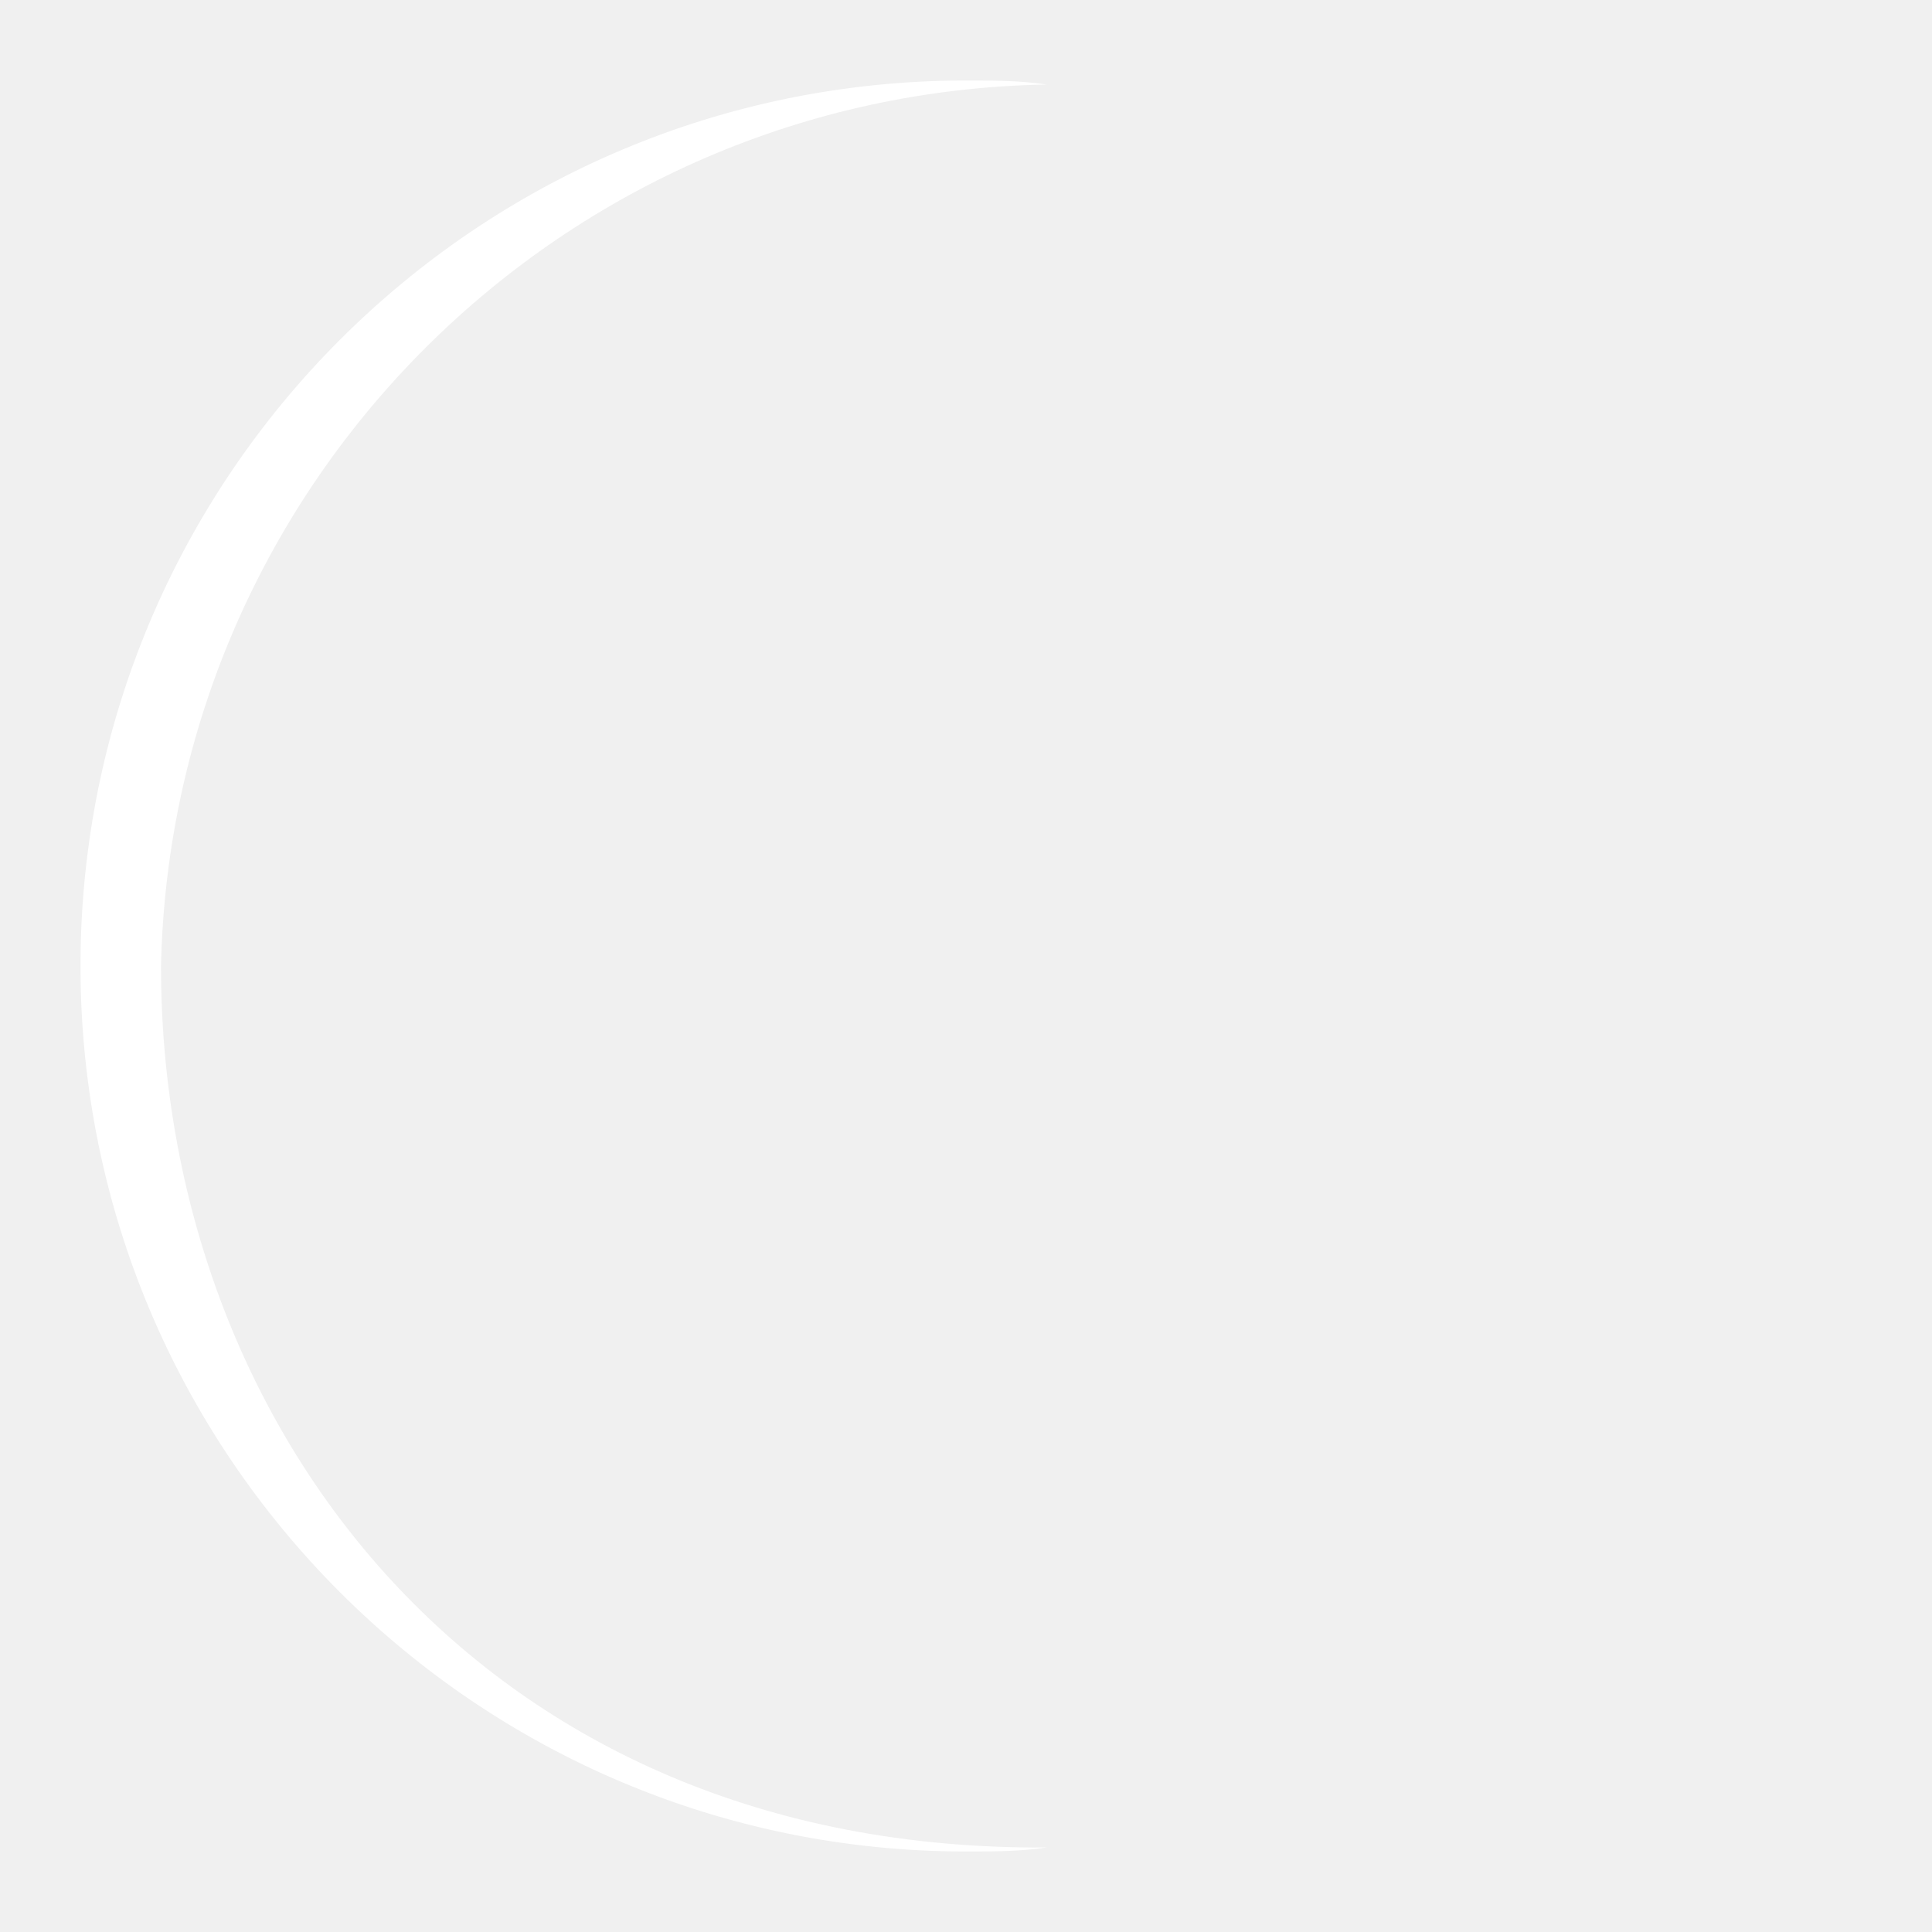
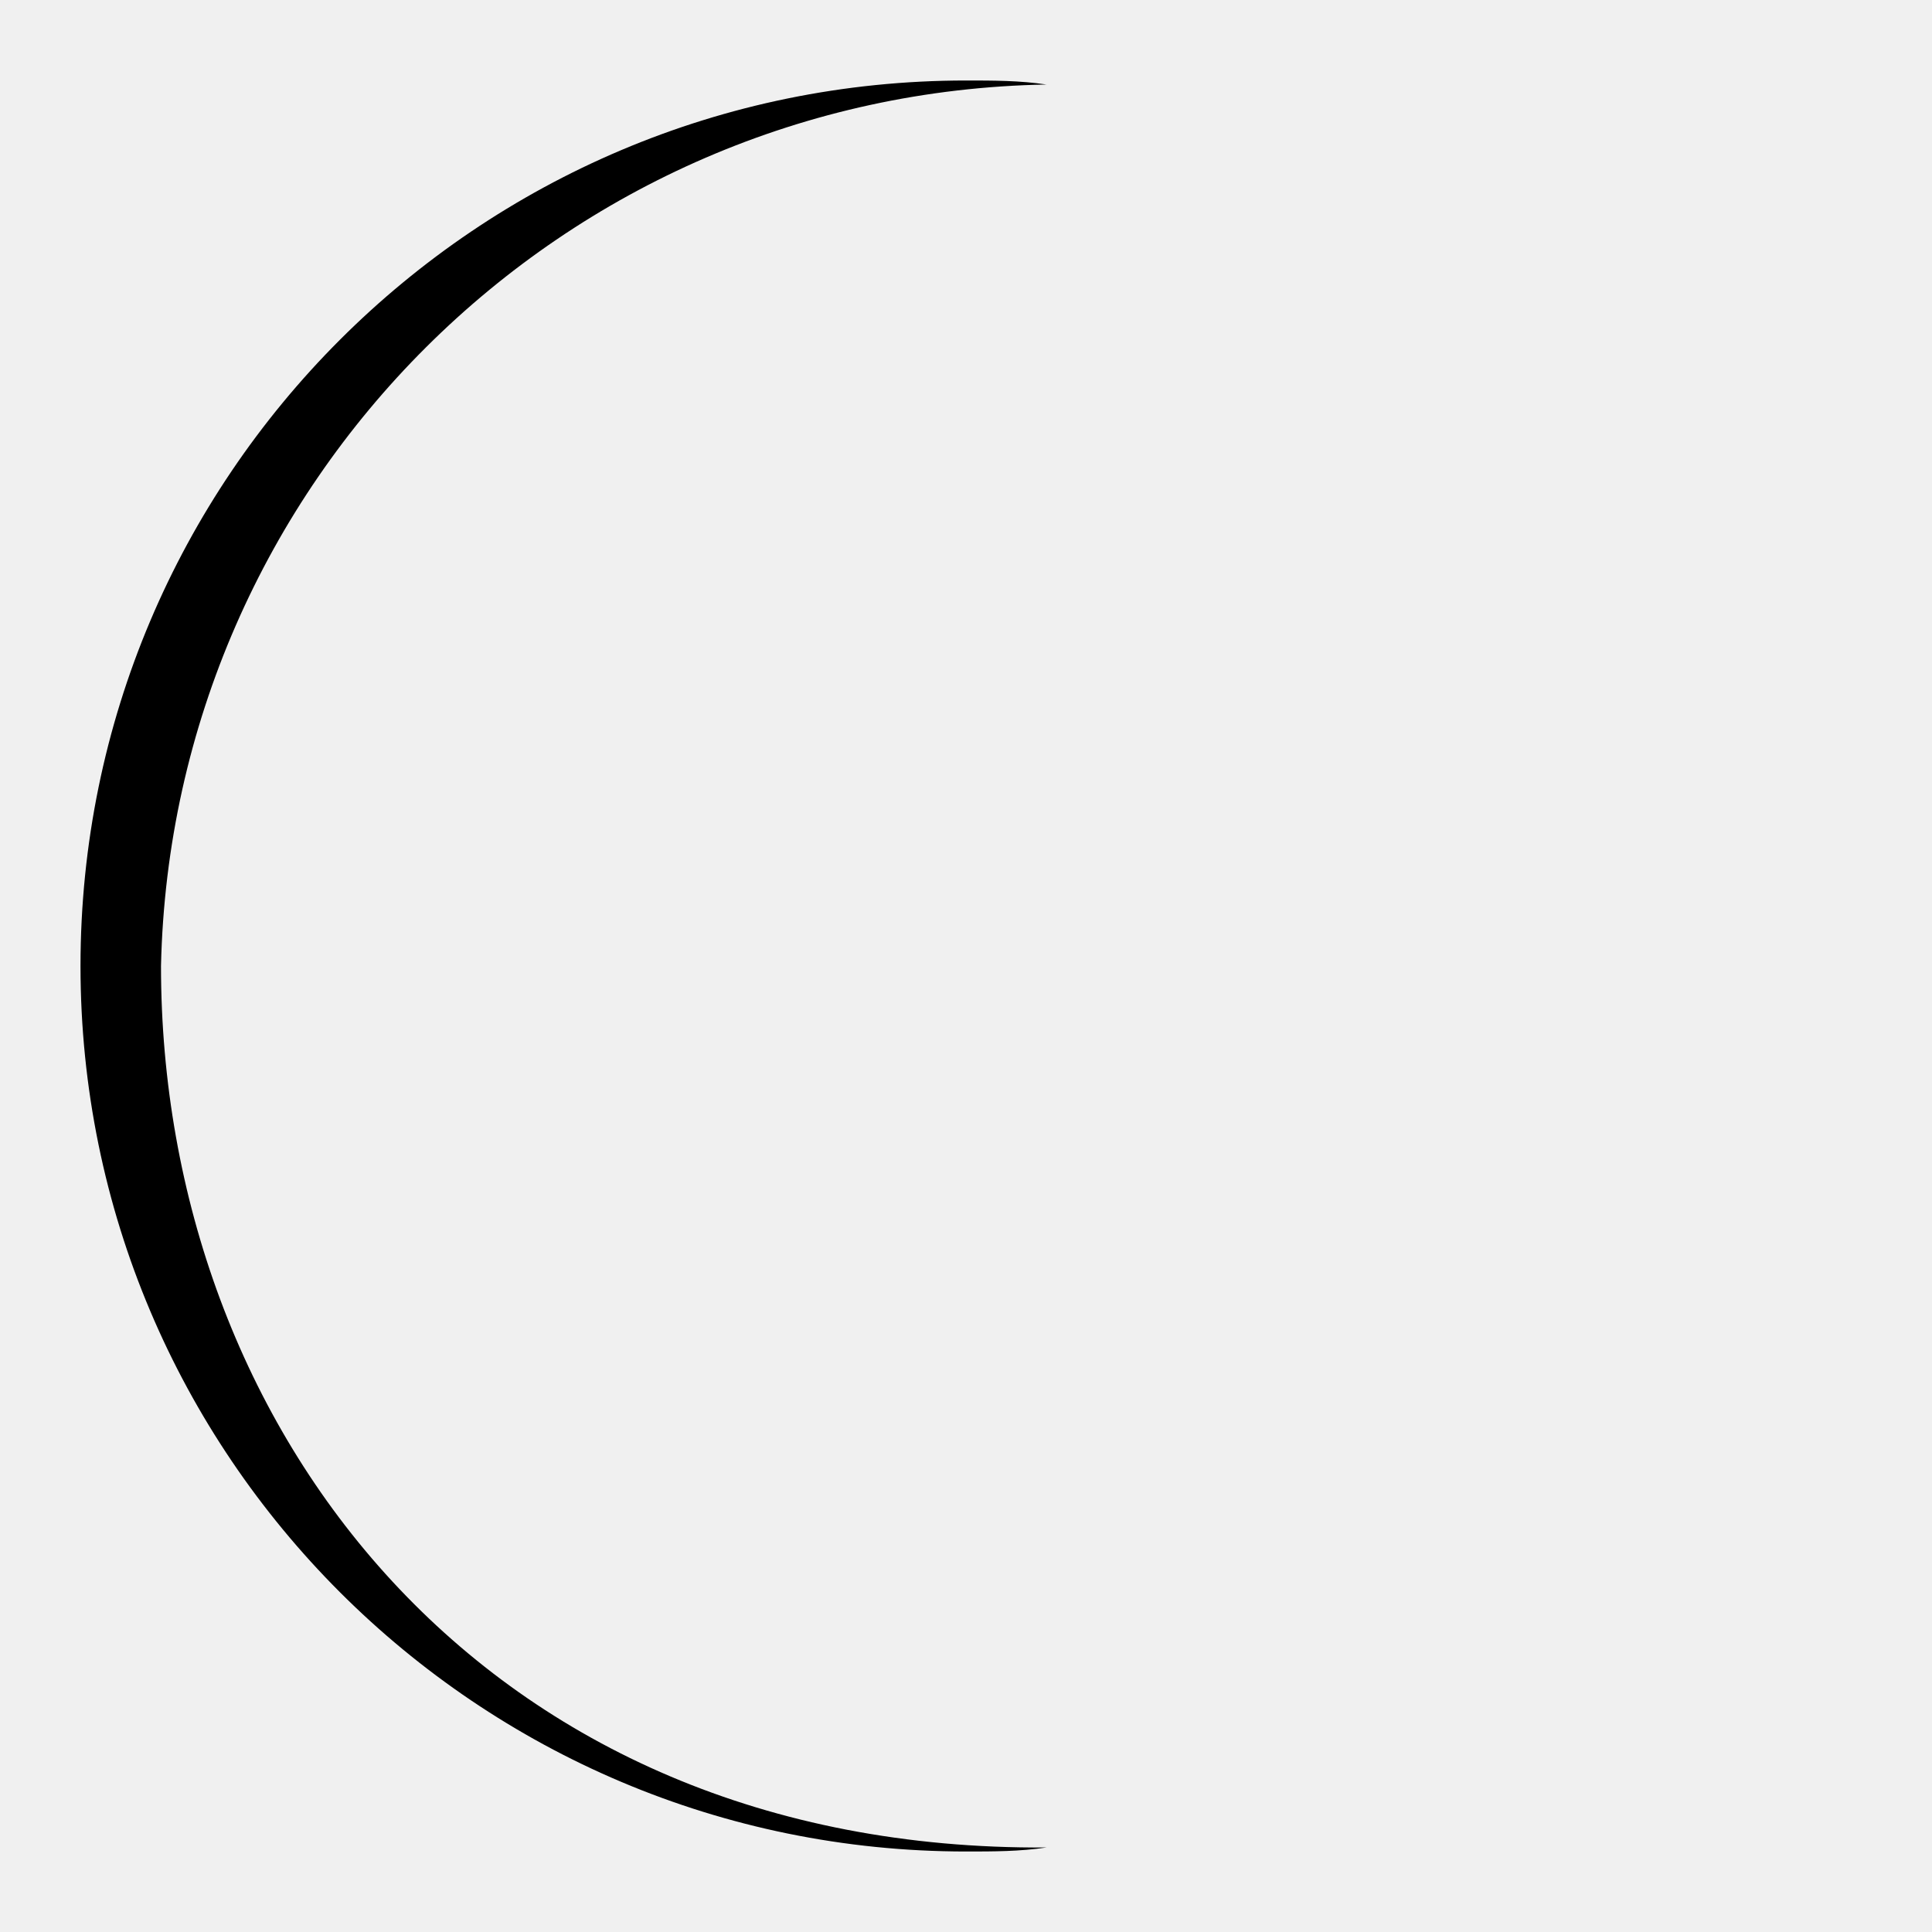
- <svg xmlns="http://www.w3.org/2000/svg" width="36" height="36" fill="#fff" viewBox="0 0 24 24">
+ <svg xmlns="http://www.w3.org/2000/svg" width="15%" height="15%" viewBox="0 0 24 24">
  <style>.spinner_7mtw{transform-origin:center;animation:spinner_jgYN .6s linear infinite}@keyframes spinner_jgYN{100%{transform:rotate(360deg)}}</style>
  <path class="spinner_7mtw" d="M2,12A11.2,11.2,0,0,1,13,1.05C12.67,1,12.34,1,12,1a11,11,0,0,0,0,22c.34,0,.67,0,1-.05C6,23,2,17.74,2,12Z" />
</svg>
